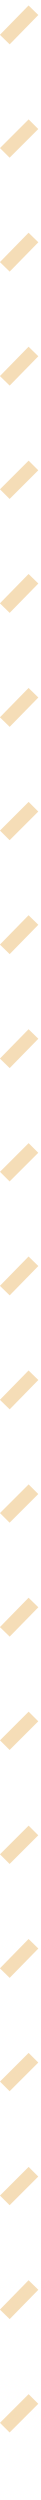
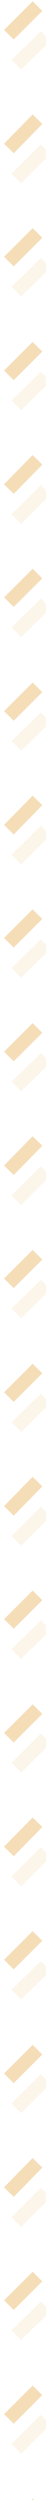
- <svg xmlns="http://www.w3.org/2000/svg" version="1.1" id="Слой_1" x="0px" y="0px" viewBox="0 0 6 366.3" style="enable-background:new 0 0 6 366.3;" xml:space="preserve">
+ <svg xmlns="http://www.w3.org/2000/svg" version="1.1" id="Слой_1" x="0px" y="0px" viewBox="0 0 6.7 367" style="enable-background:new 0 0 6.7 367;" xml:space="preserve">
  <style type="text/css">
	.st0{fill:none;stroke:#F5DDB7;stroke-width:2;}
+ 	.st1{opacity:0.3;}
</style>
-   <line class="st0" x1="4.9" y1="1.5" x2="0.7" y2="5.8" />
-   <line class="st0" x1="4.9" y1="18.2" x2="0.7" y2="22.4" />
-   <line class="st0" x1="4.9" y1="34.8" x2="0.7" y2="39.1" />
-   <line class="st0" x1="4.9" y1="51.5" x2="0.7" y2="55.8" />
-   <line class="st0" x1="4.9" y1="68.2" x2="0.7" y2="72.4" />
-   <line class="st0" x1="4.9" y1="84.8" x2="0.7" y2="89.1" />
-   <line class="st0" x1="4.9" y1="101.5" x2="0.7" y2="105.8" />
-   <line class="st0" x1="4.9" y1="118.2" x2="0.7" y2="122.4" />
-   <line class="st0" x1="4.9" y1="134.8" x2="0.7" y2="139.1" />
-   <line class="st0" x1="4.9" y1="151.5" x2="0.7" y2="155.8" />
-   <line class="st0" x1="4.9" y1="168.2" x2="0.7" y2="172.4" />
-   <line class="st0" x1="4.9" y1="184.8" x2="0.7" y2="189.1" />
-   <line class="st0" x1="4.9" y1="201.5" x2="0.7" y2="205.8" />
-   <line class="st0" x1="4.9" y1="218.2" x2="0.7" y2="222.4" />
-   <line class="st0" x1="4.9" y1="234.8" x2="0.7" y2="239.1" />
-   <line class="st0" x1="4.9" y1="251.5" x2="0.7" y2="255.7" />
-   <line class="st0" x1="4.9" y1="268.2" x2="0.7" y2="272.4" />
-   <line class="st0" x1="4.9" y1="284.8" x2="0.7" y2="289.1" />
-   <line class="st0" x1="4.9" y1="301.5" x2="0.7" y2="305.7" />
-   <line class="st0" x1="4.9" y1="318.2" x2="0.7" y2="322.4" />
-   <line class="st0" x1="4.9" y1="334.8" x2="0.7" y2="339.1" />
-   <line class="st0" x1="4.9" y1="351.5" x2="0.7" y2="355.7" />
-   <line class="st0" x1="4.9" y1="368.2" x2="0.7" y2="372.4" />
+   <line class="st0" x1="5.5" y1="0.9" x2="1.3" y2="5.1" />
+   <line class="st0" x1="5.5" y1="17.5" x2="1.3" y2="21.8" />
+   <line class="st0" x1="5.5" y1="34.2" x2="1.3" y2="38.4" />
+   <line class="st0" x1="5.5" y1="50.9" x2="1.3" y2="55.1" />
+   <line class="st0" x1="5.5" y1="67.5" x2="1.3" y2="71.8" />
+   <line class="st0" x1="5.5" y1="84.2" x2="1.3" y2="88.4" />
+   <line class="st0" x1="5.5" y1="100.9" x2="1.3" y2="105.1" />
+   <line class="st0" x1="5.5" y1="117.5" x2="1.3" y2="121.8" />
+   <line class="st0" x1="5.5" y1="134.2" x2="1.3" y2="138.4" />
+   <line class="st0" x1="5.5" y1="150.9" x2="1.3" y2="155.1" />
+   <line class="st0" x1="5.5" y1="167.5" x2="1.3" y2="171.8" />
+   <line class="st0" x1="5.5" y1="184.2" x2="1.3" y2="188.4" />
+   <line class="st0" x1="5.5" y1="200.9" x2="1.3" y2="205.1" />
+   <line class="st0" x1="5.5" y1="217.5" x2="1.3" y2="221.8" />
+   <line class="st0" x1="5.5" y1="234.2" x2="1.3" y2="238.4" />
+   <line class="st0" x1="5.5" y1="250.9" x2="1.3" y2="255.1" />
+   <line class="st0" x1="5.5" y1="267.5" x2="1.3" y2="271.8" />
+   <line class="st0" x1="5.5" y1="284.2" x2="1.3" y2="288.4" />
+   <line class="st0" x1="5.5" y1="300.9" x2="1.3" y2="305.1" />
+   <line class="st0" x1="5.5" y1="317.5" x2="1.3" y2="321.8" />
+   <line class="st0" x1="5.5" y1="334.2" x2="1.3" y2="338.4" />
+   <line class="st0" x1="5.5" y1="350.9" x2="1.3" y2="355.1" />
+   <line class="st0" x1="5.5" y1="367.5" x2="1.3" y2="371.8" />
+   <line class="st0" x1="347.2" y1="0.9" x2="343" y2="5.1" />
+   <line class="st0" x1="347.2" y1="17.5" x2="343" y2="21.8" />
+   <line class="st0" x1="347.2" y1="34.2" x2="343" y2="38.4" />
+   <line class="st0" x1="347.2" y1="50.9" x2="343" y2="55.1" />
+   <line class="st0" x1="347.2" y1="67.5" x2="343" y2="71.8" />
+   <line class="st0" x1="347.2" y1="84.2" x2="343" y2="88.4" />
+   <line class="st0" x1="347.2" y1="100.9" x2="343" y2="105.1" />
+   <line class="st0" x1="347.2" y1="117.5" x2="343" y2="121.8" />
+   <line class="st0" x1="347.2" y1="134.2" x2="343" y2="138.4" />
+   <line class="st0" x1="347.2" y1="150.9" x2="343" y2="155.1" />
+   <line class="st0" x1="347.2" y1="167.5" x2="343" y2="171.8" />
+   <line class="st0" x1="347.2" y1="184.2" x2="343" y2="188.4" />
+   <line class="st0" x1="347.2" y1="200.9" x2="343" y2="205.1" />
+   <line class="st0" x1="347.2" y1="217.5" x2="343" y2="221.8" />
+   <line class="st0" x1="347.2" y1="234.2" x2="343" y2="238.4" />
+   <line class="st0" x1="347.2" y1="250.9" x2="343" y2="255.1" />
+   <line class="st0" x1="347.2" y1="267.5" x2="343" y2="271.8" />
+   <line class="st0" x1="347.2" y1="284.2" x2="343" y2="288.4" />
+   <line class="st0" x1="347.2" y1="300.9" x2="343" y2="305.1" />
+   <line class="st0" x1="347.2" y1="317.5" x2="343" y2="321.8" />
+   <line class="st0" x1="347.2" y1="334.2" x2="343" y2="338.4" />
+   <line class="st0" x1="347.2" y1="350.9" x2="343" y2="355.1" />
+   <line class="st0" x1="347.2" y1="367.5" x2="343" y2="371.8" />
+   <line class="st0" x1="670.7" y1="0.9" x2="666.5" y2="5.1" />
+   <line class="st0" x1="670.7" y1="17.5" x2="666.5" y2="21.8" />
+   <line class="st0" x1="670.7" y1="34.2" x2="666.5" y2="38.4" />
+   <line class="st0" x1="670.7" y1="50.9" x2="666.5" y2="55.1" />
+   <line class="st0" x1="670.7" y1="67.5" x2="666.5" y2="71.8" />
+   <line class="st0" x1="670.7" y1="84.2" x2="666.5" y2="88.4" />
+   <line class="st0" x1="670.7" y1="100.9" x2="666.5" y2="105.1" />
+   <line class="st0" x1="670.7" y1="117.5" x2="666.5" y2="121.8" />
+   <line class="st0" x1="670.7" y1="134.2" x2="666.5" y2="138.4" />
+   <line class="st0" x1="670.7" y1="150.9" x2="666.5" y2="155.1" />
+   <line class="st0" x1="670.7" y1="167.5" x2="666.5" y2="171.8" />
+   <line class="st0" x1="670.7" y1="184.2" x2="666.5" y2="188.4" />
+   <line class="st0" x1="670.7" y1="200.9" x2="666.5" y2="205.1" />
+   <line class="st0" x1="670.7" y1="217.5" x2="666.5" y2="221.8" />
+   <line class="st0" x1="670.7" y1="234.2" x2="666.5" y2="238.4" />
+   <line class="st0" x1="670.7" y1="250.9" x2="666.5" y2="255.1" />
+   <line class="st0" x1="670.7" y1="267.5" x2="666.5" y2="271.8" />
+   <line class="st0" x1="670.7" y1="284.2" x2="666.5" y2="288.4" />
+   <line class="st0" x1="670.7" y1="300.9" x2="666.5" y2="305.1" />
+   <line class="st0" x1="670.7" y1="317.5" x2="666.5" y2="321.8" />
+   <line class="st0" x1="670.7" y1="334.2" x2="666.5" y2="338.4" />
+   <line class="st0" x1="670.7" y1="350.9" x2="666.5" y2="355.1" />
+   <line class="st0" x1="670.7" y1="367.5" x2="666.5" y2="371.8" />
+   <g class="st1">
+     <line class="st0" x1="6.7" y1="5.3" x2="2.4" y2="9.5" />
+     <line class="st0" x1="6.7" y1="21.9" x2="2.4" y2="26.2" />
+     <line class="st0" x1="6.7" y1="38.6" x2="2.4" y2="42.8" />
+     <line class="st0" x1="6.7" y1="55.3" x2="2.4" y2="59.5" />
+     <line class="st0" x1="6.7" y1="71.9" x2="2.4" y2="76.2" />
+     <line class="st0" x1="6.7" y1="88.6" x2="2.4" y2="92.8" />
+     <line class="st0" x1="6.7" y1="105.3" x2="2.4" y2="109.5" />
+     <line class="st0" x1="6.7" y1="121.9" x2="2.4" y2="126.2" />
+     <line class="st0" x1="6.7" y1="138.6" x2="2.4" y2="142.8" />
+     <line class="st0" x1="6.7" y1="155.3" x2="2.4" y2="159.5" />
+     <line class="st0" x1="6.7" y1="171.9" x2="2.4" y2="176.2" />
+     <line class="st0" x1="6.7" y1="188.6" x2="2.4" y2="192.8" />
+     <line class="st0" x1="6.7" y1="205.3" x2="2.4" y2="209.5" />
+     <line class="st0" x1="6.7" y1="221.9" x2="2.4" y2="226.2" />
+     <line class="st0" x1="6.7" y1="238.6" x2="2.4" y2="242.8" />
+     <line class="st0" x1="6.7" y1="255.2" x2="2.4" y2="259.5" />
+     <line class="st0" x1="6.7" y1="271.9" x2="2.4" y2="276.2" />
+     <line class="st0" x1="6.7" y1="288.6" x2="2.4" y2="292.8" />
+     <line class="st0" x1="6.7" y1="305.2" x2="2.4" y2="309.5" />
+     <line class="st0" x1="6.7" y1="321.9" x2="2.4" y2="326.2" />
+     <line class="st0" x1="6.7" y1="338.6" x2="2.4" y2="342.8" />
+     <line class="st0" x1="6.7" y1="355.2" x2="2.4" y2="359.5" />
+     <line class="st0" x1="6.7" y1="371.9" x2="2.4" y2="376.2" />
+     <line class="st0" x1="348.4" y1="5.3" x2="344.1" y2="9.5" />
+     <line class="st0" x1="348.4" y1="21.9" x2="344.1" y2="26.2" />
+     <line class="st0" x1="348.4" y1="38.6" x2="344.1" y2="42.8" />
+     <line class="st0" x1="348.4" y1="55.3" x2="344.1" y2="59.5" />
+     <line class="st0" x1="348.4" y1="71.9" x2="344.1" y2="76.2" />
+     <line class="st0" x1="348.4" y1="88.6" x2="344.1" y2="92.8" />
+     <line class="st0" x1="348.4" y1="105.3" x2="344.1" y2="109.5" />
+     <line class="st0" x1="348.4" y1="121.9" x2="344.1" y2="126.2" />
+     <line class="st0" x1="348.4" y1="138.6" x2="344.1" y2="142.8" />
+     <line class="st0" x1="348.4" y1="155.3" x2="344.1" y2="159.5" />
+     <line class="st0" x1="348.4" y1="171.9" x2="344.1" y2="176.2" />
+     <line class="st0" x1="348.4" y1="188.6" x2="344.1" y2="192.8" />
+     <line class="st0" x1="348.4" y1="205.3" x2="344.1" y2="209.5" />
+     <line class="st0" x1="348.4" y1="221.9" x2="344.1" y2="226.2" />
+     <line class="st0" x1="348.4" y1="238.6" x2="344.1" y2="242.8" />
+     <line class="st0" x1="348.4" y1="255.2" x2="344.1" y2="259.5" />
+     <line class="st0" x1="348.4" y1="271.9" x2="344.1" y2="276.2" />
+     <line class="st0" x1="348.4" y1="288.6" x2="344.1" y2="292.8" />
+     <line class="st0" x1="348.4" y1="305.2" x2="344.1" y2="309.5" />
+     <line class="st0" x1="348.4" y1="321.9" x2="344.1" y2="326.2" />
+     <line class="st0" x1="348.4" y1="338.6" x2="344.1" y2="342.8" />
+     <line class="st0" x1="348.4" y1="355.2" x2="344.1" y2="359.5" />
+     <line class="st0" x1="348.4" y1="371.9" x2="344.1" y2="376.2" />
+     <line class="st0" x1="671.8" y1="5.3" x2="667.6" y2="9.5" />
+     <line class="st0" x1="671.8" y1="21.9" x2="667.6" y2="26.2" />
+     <line class="st0" x1="671.8" y1="38.6" x2="667.6" y2="42.8" />
+     <line class="st0" x1="671.8" y1="55.3" x2="667.6" y2="59.5" />
+     <line class="st0" x1="671.8" y1="71.9" x2="667.6" y2="76.2" />
+     <line class="st0" x1="671.8" y1="88.6" x2="667.6" y2="92.8" />
+     <line class="st0" x1="671.8" y1="105.3" x2="667.6" y2="109.5" />
+     <line class="st0" x1="671.8" y1="121.9" x2="667.6" y2="126.2" />
+     <line class="st0" x1="671.8" y1="138.6" x2="667.6" y2="142.8" />
+     <line class="st0" x1="671.8" y1="155.3" x2="667.6" y2="159.5" />
+     <line class="st0" x1="671.8" y1="171.9" x2="667.6" y2="176.2" />
+     <line class="st0" x1="671.8" y1="188.6" x2="667.6" y2="192.8" />
+     <line class="st0" x1="671.8" y1="205.3" x2="667.6" y2="209.5" />
+     <line class="st0" x1="671.8" y1="221.9" x2="667.6" y2="226.2" />
+     <line class="st0" x1="671.8" y1="238.6" x2="667.6" y2="242.8" />
+     <line class="st0" x1="671.8" y1="255.2" x2="667.6" y2="259.5" />
+     <line class="st0" x1="671.8" y1="271.9" x2="667.6" y2="276.2" />
+     <line class="st0" x1="671.8" y1="288.6" x2="667.6" y2="292.8" />
+     <line class="st0" x1="671.8" y1="305.2" x2="667.6" y2="309.5" />
+     <line class="st0" x1="671.8" y1="321.9" x2="667.6" y2="326.2" />
+     <line class="st0" x1="671.8" y1="338.6" x2="667.6" y2="342.8" />
+     <line class="st0" x1="671.8" y1="355.2" x2="667.6" y2="359.5" />
+     <line class="st0" x1="671.8" y1="371.9" x2="667.6" y2="376.2" />
+   </g>
</svg>
